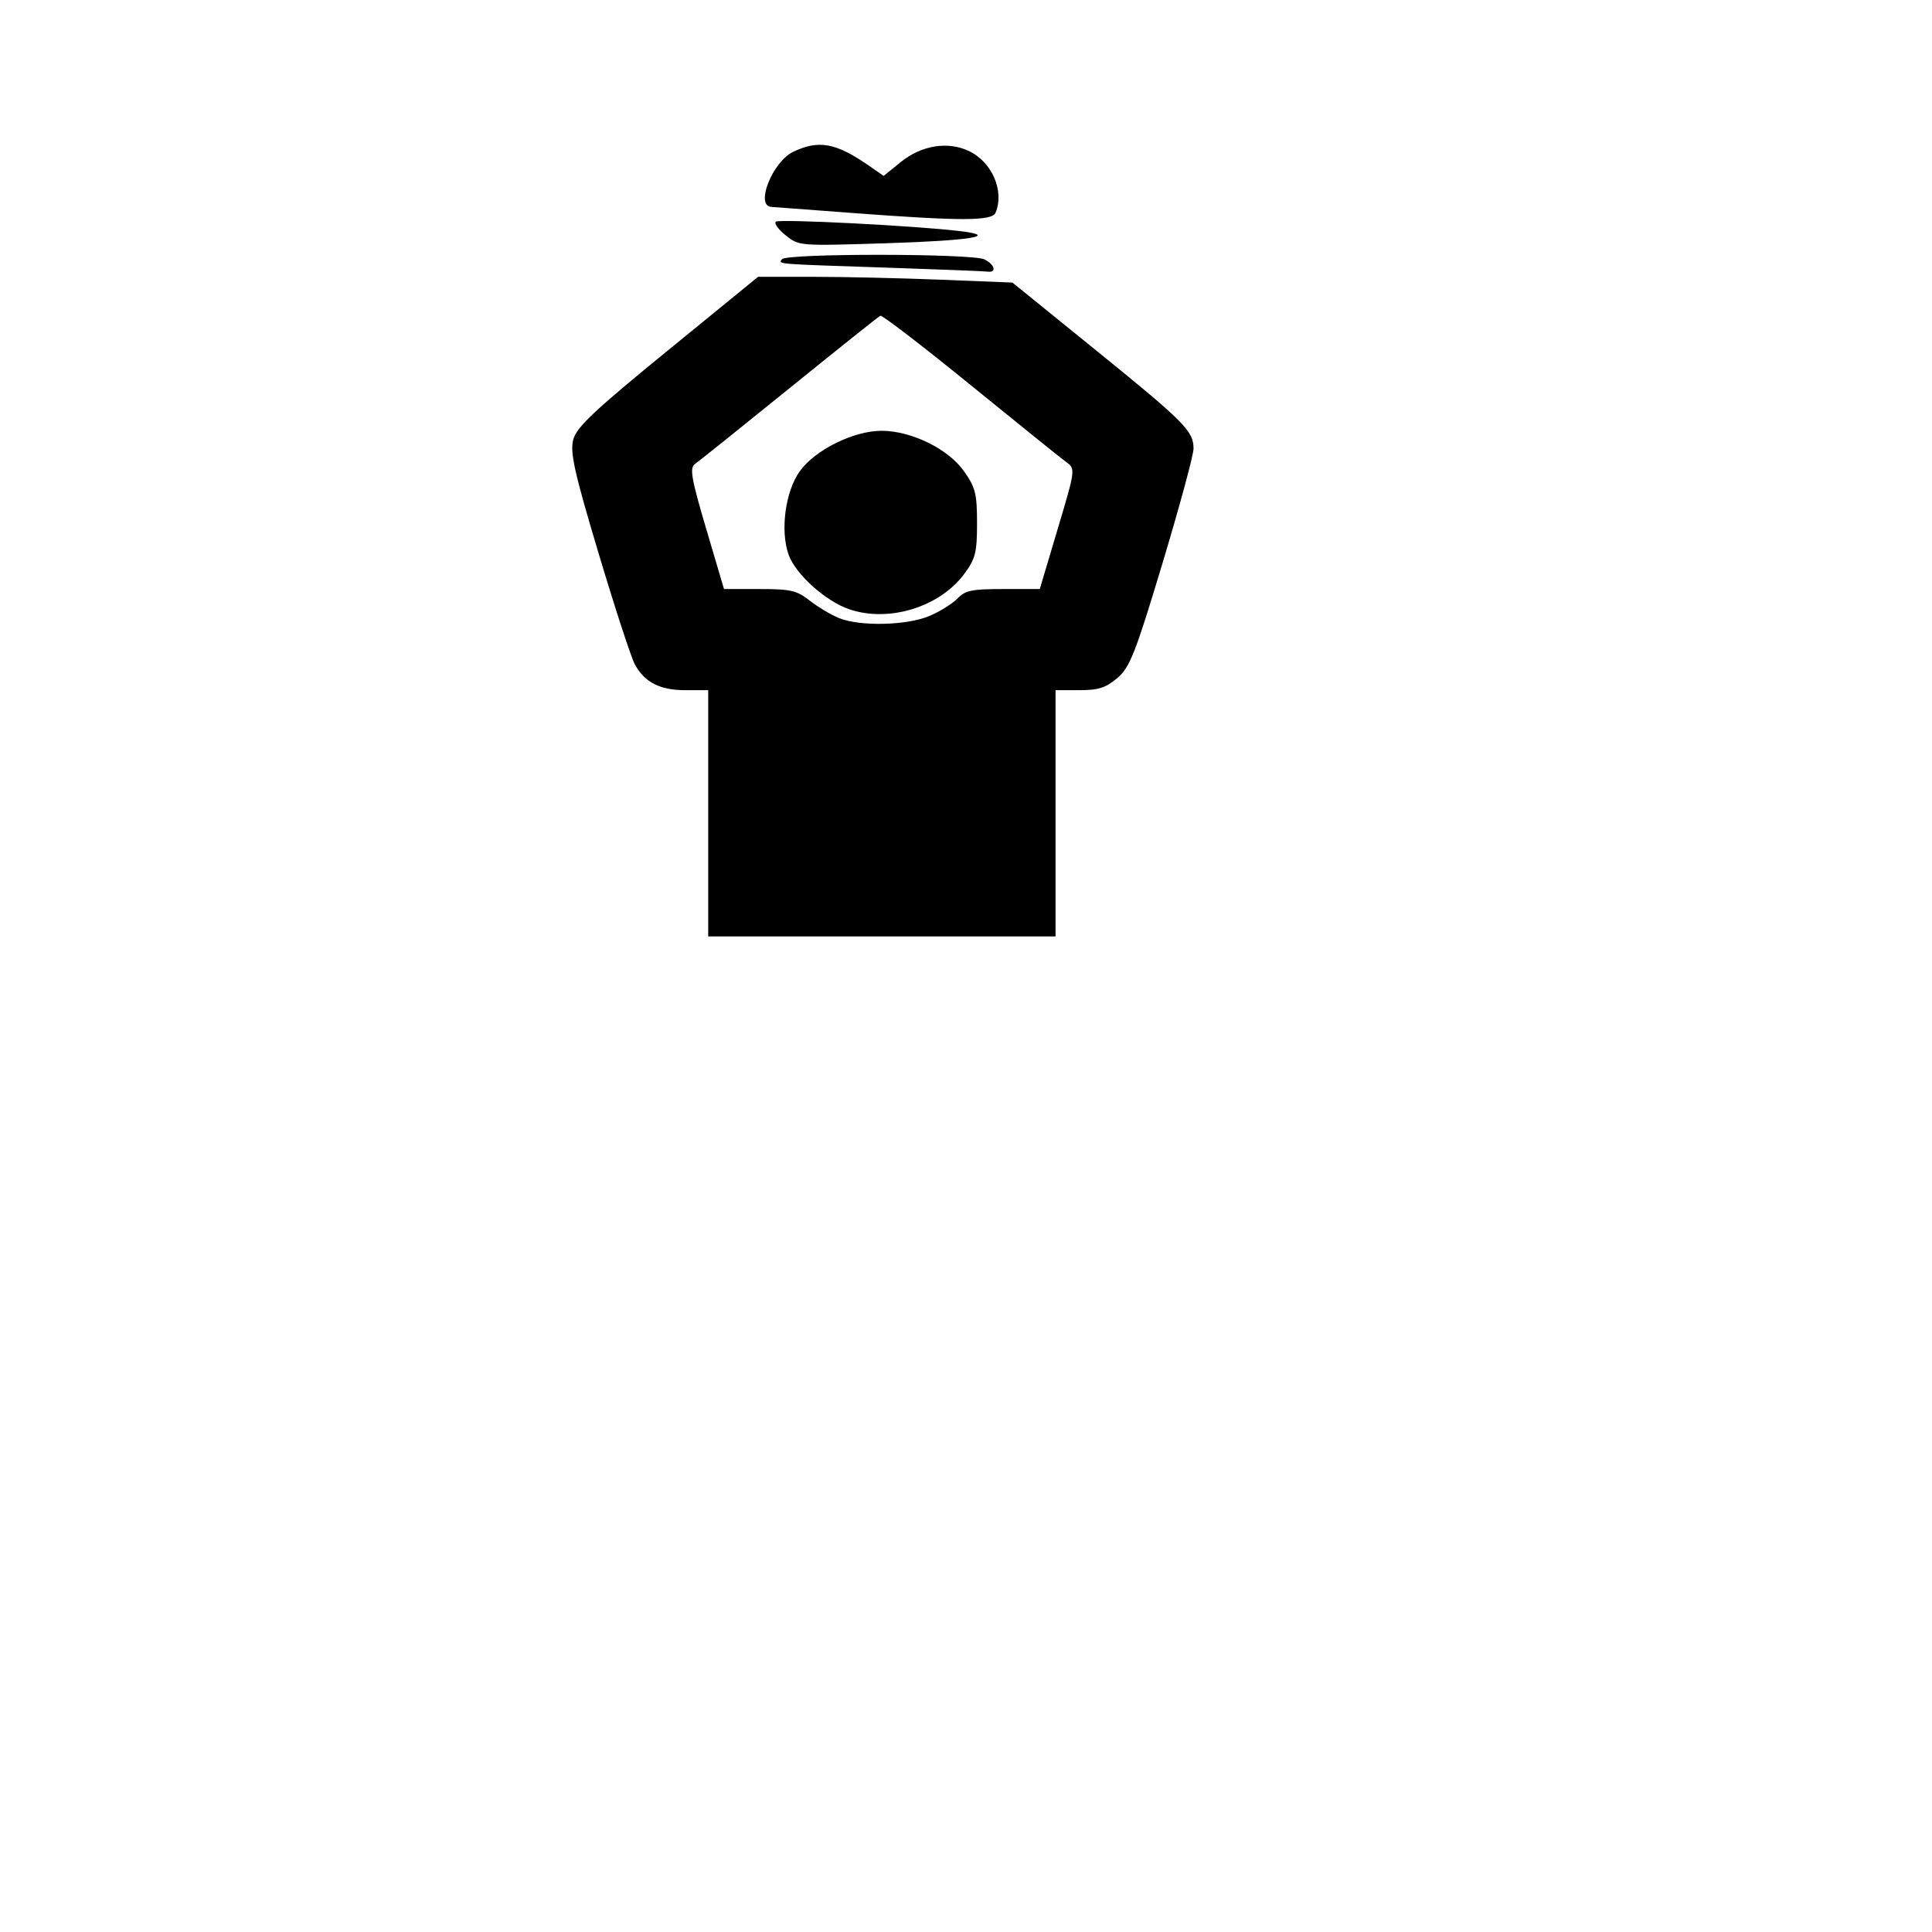
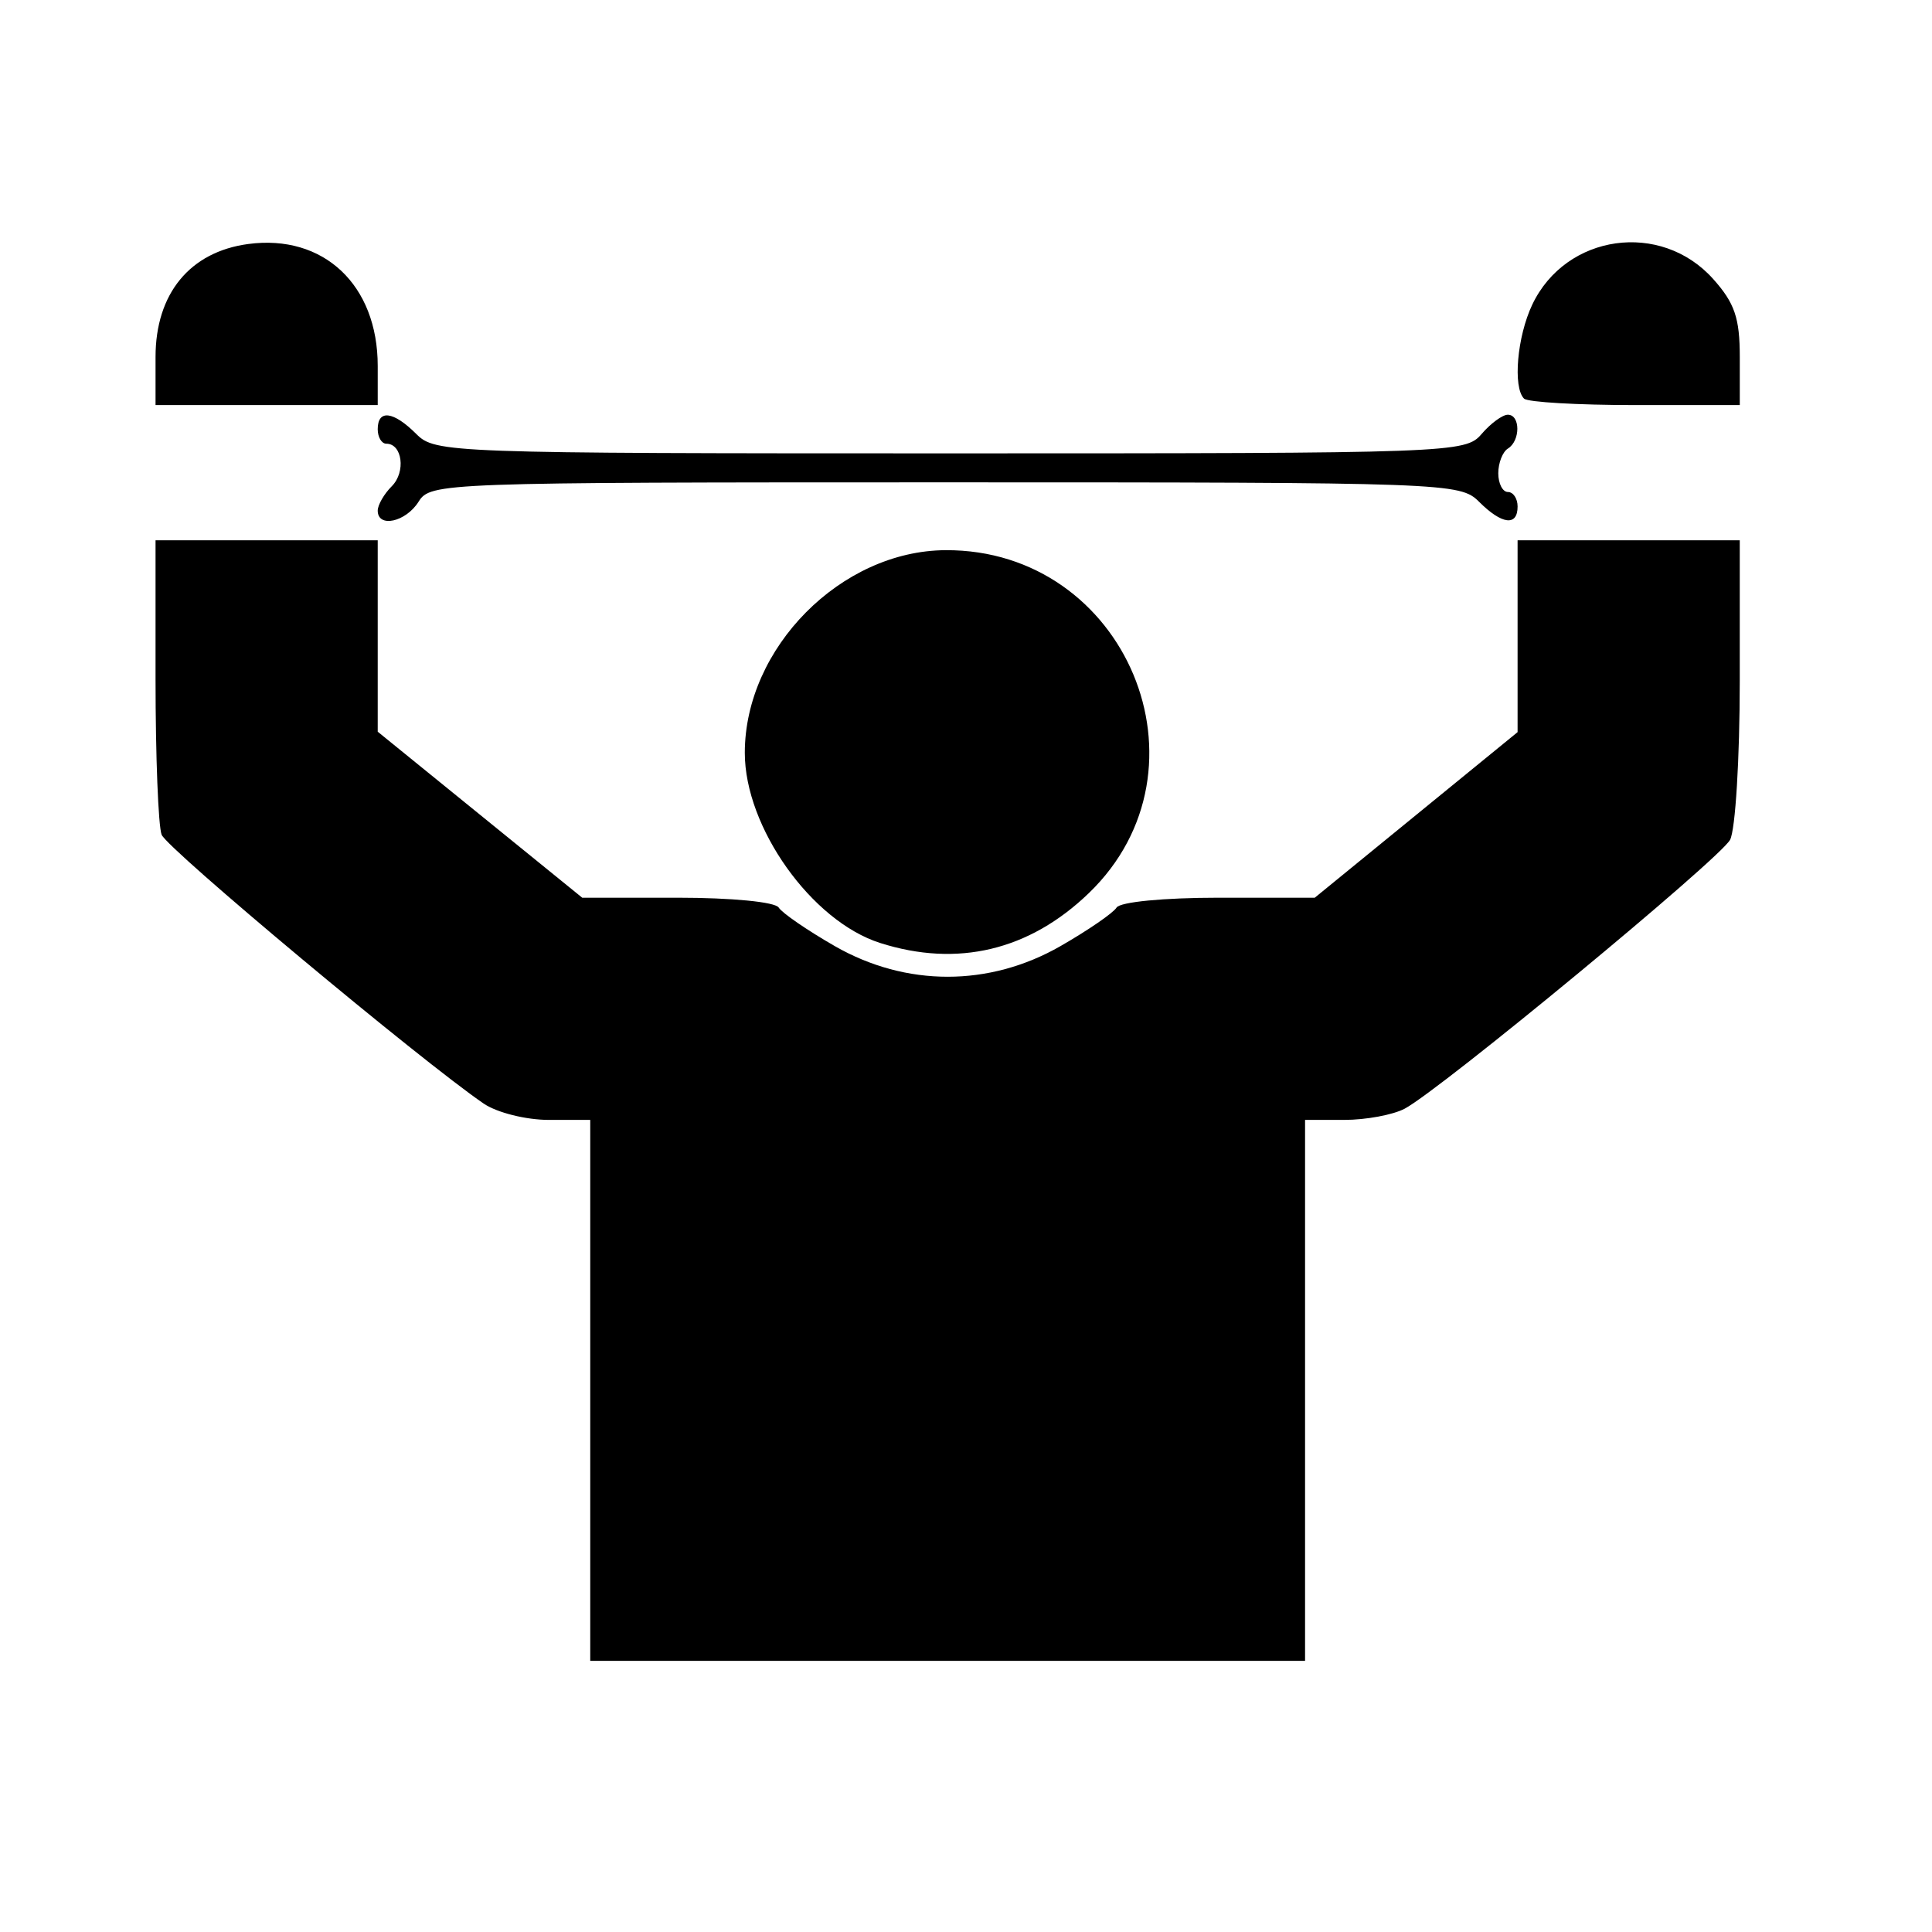
- <svg xmlns="http://www.w3.org/2000/svg" viewBox="0 0 266.667 266.667" height="266.667" width="266.667" id="svg10" version="1.1">
-   <defs id="defs14" />
-   <path id="path20" d="M 97.751,112.259 V 95.264 h -3.137 c -3.501,0 -5.6,-1.062 -6.973,-3.527 -0.5,-0.898 -2.749,-7.778 -4.997,-15.289 -3.376,-11.275 -3.989,-14.025 -3.52,-15.77 0.463,-1.724 2.87,-3.993 13.039,-12.291 l 12.471,-10.178 h 7.619 c 4.19,0 12.09,0.179 17.554,0.397 l 9.935,0.397 11.45,9.28 c 12.355,10.013 13.546,11.213 13.546,13.639 0,0.876 -1.925,7.985 -4.277,15.798 -3.761,12.491 -4.515,14.407 -6.249,15.874 -1.6,1.354 -2.591,1.669 -5.245,1.669 h -3.273 v 16.995 16.995 H 121.721 97.751 Z M 128.289,85.018 c 1.445,-0.613 3.19,-1.7 3.878,-2.415 1.074,-1.115 1.967,-1.3 6.3,-1.3 h 5.049 l 2.474,-8.293 c 2.462,-8.252 2.468,-8.297 1.151,-9.256 -0.728,-0.53 -6.693,-5.334 -13.256,-10.675 -6.563,-5.341 -12.132,-9.616 -12.376,-9.5 -0.244,0.116 -5.89,4.623 -12.548,10.015 -6.658,5.392 -12.52,10.09 -13.027,10.441 -0.776,0.536 -0.532,1.956 1.538,8.953 l 2.46,8.315 h 4.89 c 4.333,0 5.125,0.183 6.955,1.609 1.136,0.885 2.952,1.967 4.035,2.404 2.909,1.174 9.371,1.02 12.478,-0.299 z m -11.088,-0.931 c -3.258,-1.118 -7.394,-4.839 -8.348,-7.513 -1.185,-3.32 -0.464,-8.736 1.535,-11.528 2.112,-2.95 7.462,-5.595 11.3,-5.586 4.087,0.009 9.14,2.472 11.321,5.518 1.623,2.266 1.848,3.149 1.848,7.23 0,4.088 -0.219,4.94 -1.815,7.069 -3.41,4.548 -10.41,6.674 -15.841,4.811 z m 5.835,-47.122 c -16.346,-0.547 -15.57,-0.487 -15.104,-1.183 0.554,-0.828 26.276,-0.808 27.954,0.021 1.416,0.7 1.724,1.86 0.449,1.689 -0.451,-0.06 -6.436,-0.298 -13.299,-0.528 z m -14.581,-4.474 c -1.01,-0.804 -1.628,-1.654 -1.374,-1.89 0.436,-0.404 19.135,0.55 25.392,1.294 5.548,0.66 1.608,1.308 -10.227,1.681 -11.953,0.376 -11.954,0.376 -13.791,-1.085 z m 8.999,-3.11 c -5.599,-0.422 -10.549,-0.794 -11,-0.825 -2.252,-0.156 0.174,-6.237 3.035,-7.604 3.523,-1.684 5.897,-1.243 10.492,1.947 l 1.988,1.38 2.332,-1.892 c 2.881,-2.338 6.529,-2.929 9.453,-1.531 3.185,1.522 4.902,5.512 3.66,8.504 -0.483,1.163 -4.768,1.167 -19.96,0.021 z" style="fill:#000000;stroke-width:0.631" />
+ <svg xmlns="http://www.w3.org/2000/svg" viewBox="0 0 266.667 266.667" height="266.667" width="266.667" id="svg65" version="1.1">
+   <defs id="defs69" />
+   <path id="path75" d="m 81.469,191.91 v -37.333 h -5.703 c -3.162,0 -7.172,-1.003 -9,-2.251 -8.632,-5.895 -43.717,-35.185 -44.458,-37.114 -0.461,-1.202 -0.839,-10.837 -0.839,-21.41 V 74.576 h 15.333 15.333 v 13.209 13.209 l 14.114,11.457 14.114,11.457 h 13.14 c 7.501,0 13.501,0.584 13.981,1.361 0.463,0.749 3.948,3.143 7.745,5.321 9.825,5.635 21.316,5.635 31.142,0 3.797,-2.178 7.283,-4.572 7.745,-5.321 0.481,-0.778 6.518,-1.361 14.098,-1.361 h 13.257 l 13.998,-11.428 13.998,-11.428 V 87.815 74.576 h 15.333 15.333 v 19.421 c 0,10.682 -0.601,20.545 -1.337,21.918 -1.408,2.631 -39.913,34.448 -44.909,37.11 -1.602,0.853 -5.352,1.551 -8.333,1.551 h -5.421 v 37.333 37.333 H 130.802 81.469 Z m 40.014,-61.754 c -9.468,-3.015 -18.68,-15.959 -18.68,-26.246 0,-14.487 13.285,-27.897 27.709,-27.971 24.955,-0.128 37.605,30.161 19.771,47.341 -8.212,7.91 -18.122,10.277 -28.8,6.876 z M 52.136,70.481 c 0,-0.786 0.875,-2.303 1.943,-3.372 1.958,-1.958 1.457,-5.866 -0.753,-5.866 -0.655,0 -1.191,-0.9 -1.191,-2 0,-2.77 2.168,-2.499 5.333,0.667 2.6,2.6 4.444,2.667 73.704,2.667 69.387,0 71.09,-0.062 73.32,-2.667 1.256,-1.467 2.889,-2.667 3.63,-2.667 1.741,0 1.751,3.592 0.013,4.667 -0.733,0.453 -1.333,1.989 -1.333,3.412 -2.8e-4,1.423 0.6,2.588 1.333,2.588 0.733,0 1.333,0.9 1.333,2 0,2.77 -2.168,2.499 -5.333,-0.667 -2.6,-2.6 -4.444,-2.667 -73.679,-2.667 -69.569,0 -71.046,0.054 -72.678,2.667 -1.757,2.813 -5.643,3.666 -5.643,1.238 z M 21.469,49.264 c 0,-8.726 4.74,-14.505 12.783,-15.583 10.408,-1.396 17.884,5.639 17.884,16.829 v 5.4 H 36.802 21.469 Z m 188.889,5.757 c -1.565,-1.565 -0.953,-8.573 1.133,-12.968 4.633,-9.763 17.755,-11.621 24.978,-3.538 2.961,3.313 3.667,5.383 3.667,10.749 v 6.646 h -14.444 c -7.944,0 -14.844,-0.4 -15.333,-0.889 z" style="fill:#000000;stroke-width:1.333" />
</svg>
